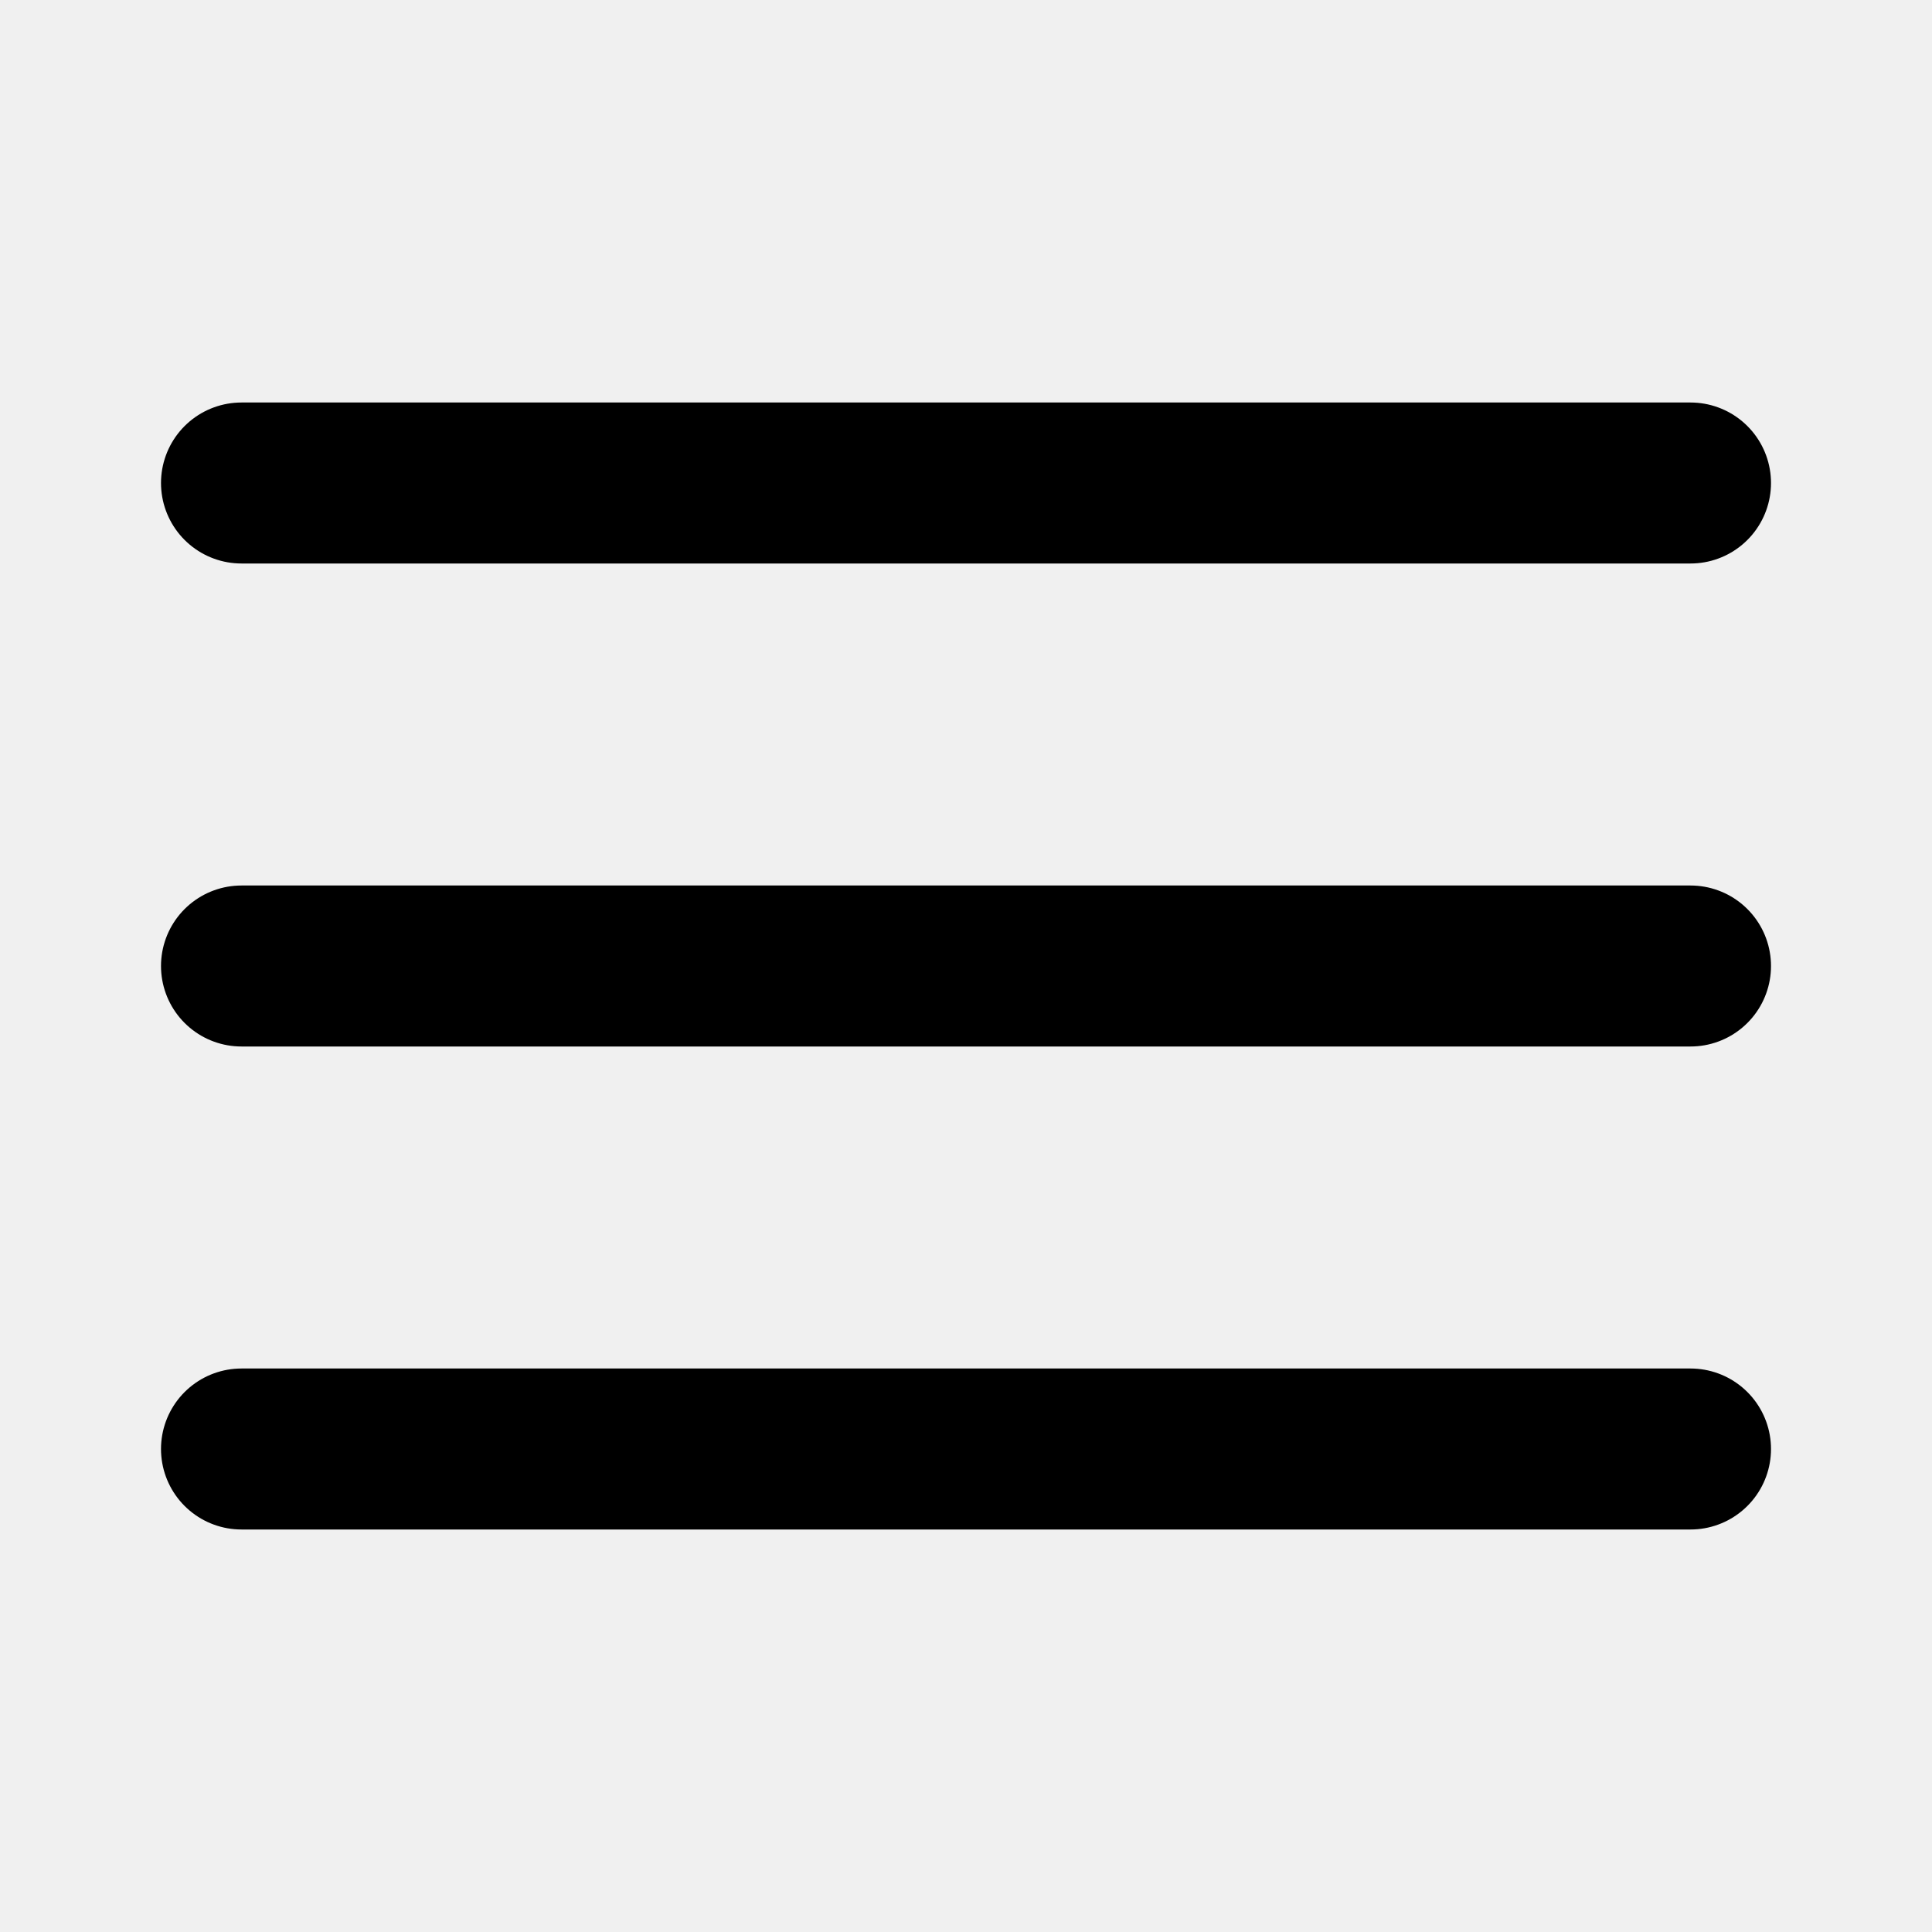
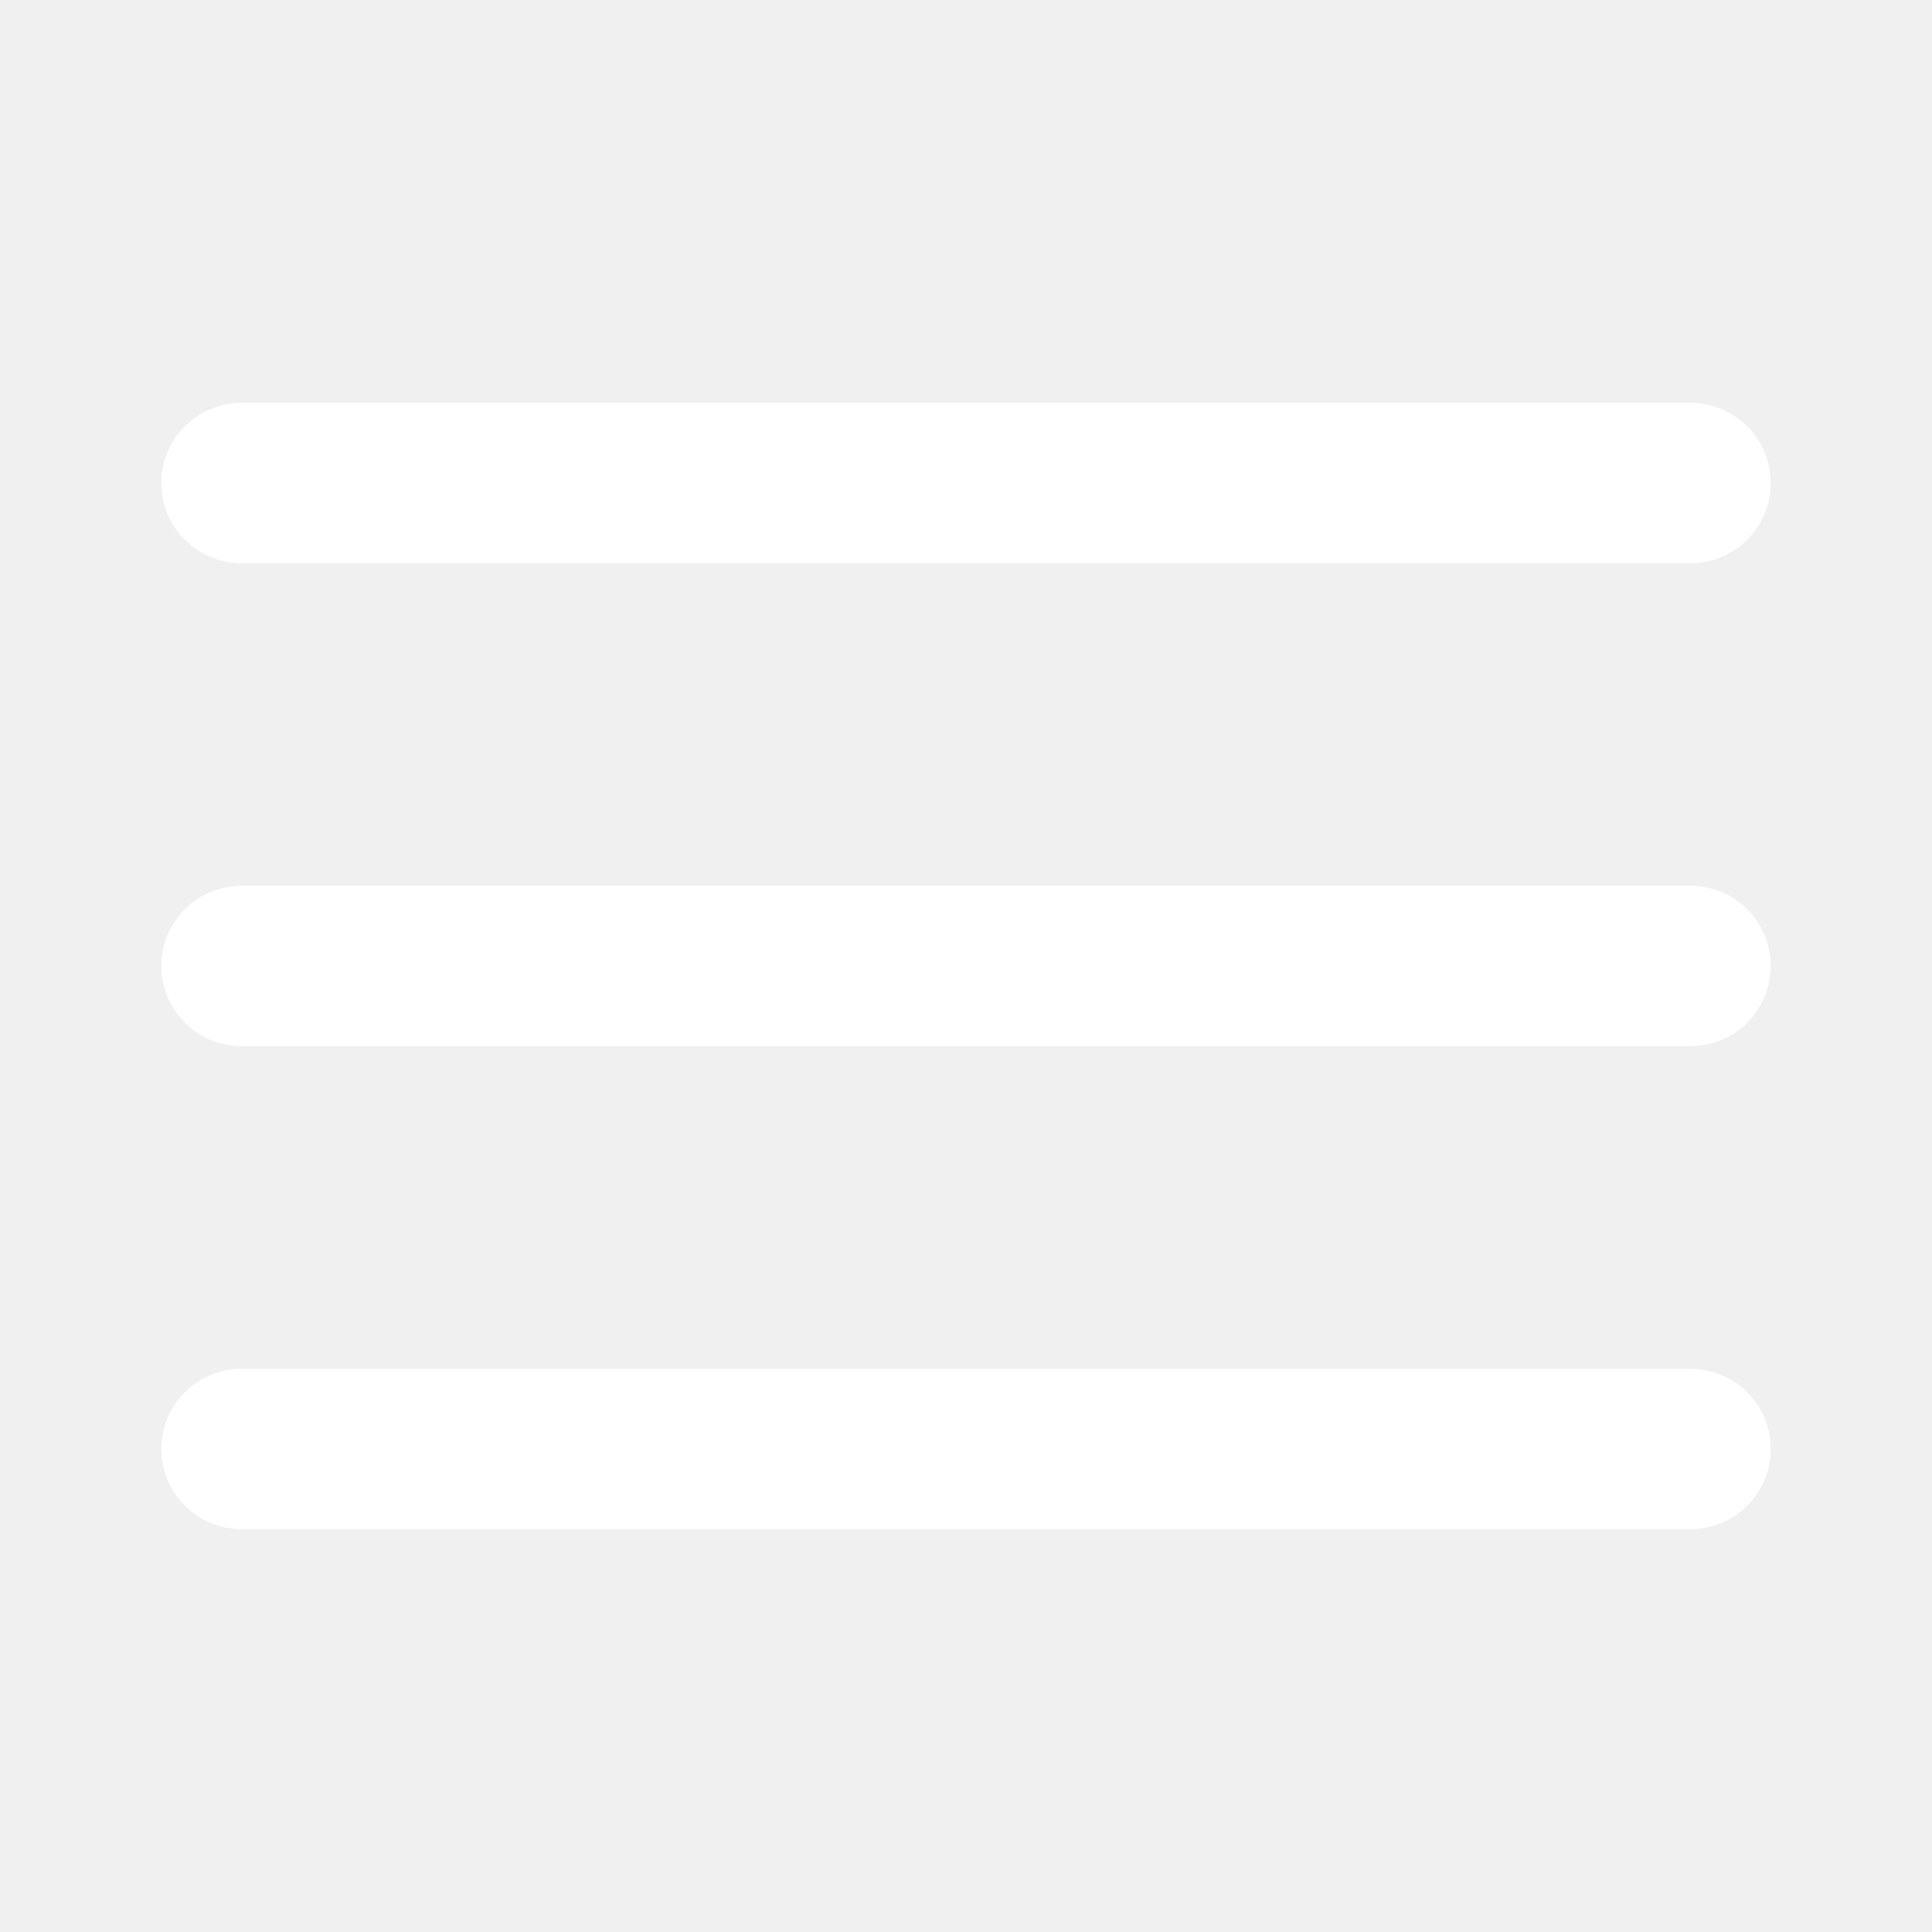
- <svg xmlns="http://www.w3.org/2000/svg" width="100" height="100" viewBox="0 0 24 24" fill="none" stroke="currentColor" stroke-width="2" stroke-linecap="round" stroke-linejoin="round" class="feather feather-menu">
-   <line x1="3" y1="12" x2="21" y2="12" />
-   <line x1="3" y1="6" x2="21" y2="6" />
-   <line x1="3" y1="18" x2="21" y2="18" />
+ <svg xmlns="http://www.w3.org/2000/svg" version="1.1" viewBox="0 0 100 100">
+   <defs>
+     <style>
+       .cls-1 {
+         fill: none;
+         stroke: #fff;
+         stroke-linecap: round;
+         stroke-linejoin: round;
+         stroke-width: 8.3px;
+       }
+     </style>
+   </defs>
+   <g>
+     <g id="Calque_1">
+       <line class="cls-1" x1="12.5" y1="50" x2="87.5" y2="50" />
+       <line class="cls-1" x1="12.5" y1="25" x2="87.5" y2="25" />
+       <line class="cls-1" x1="12.5" y1="75" x2="87.5" y2="75" />
+     </g>
+   </g>
</svg>
